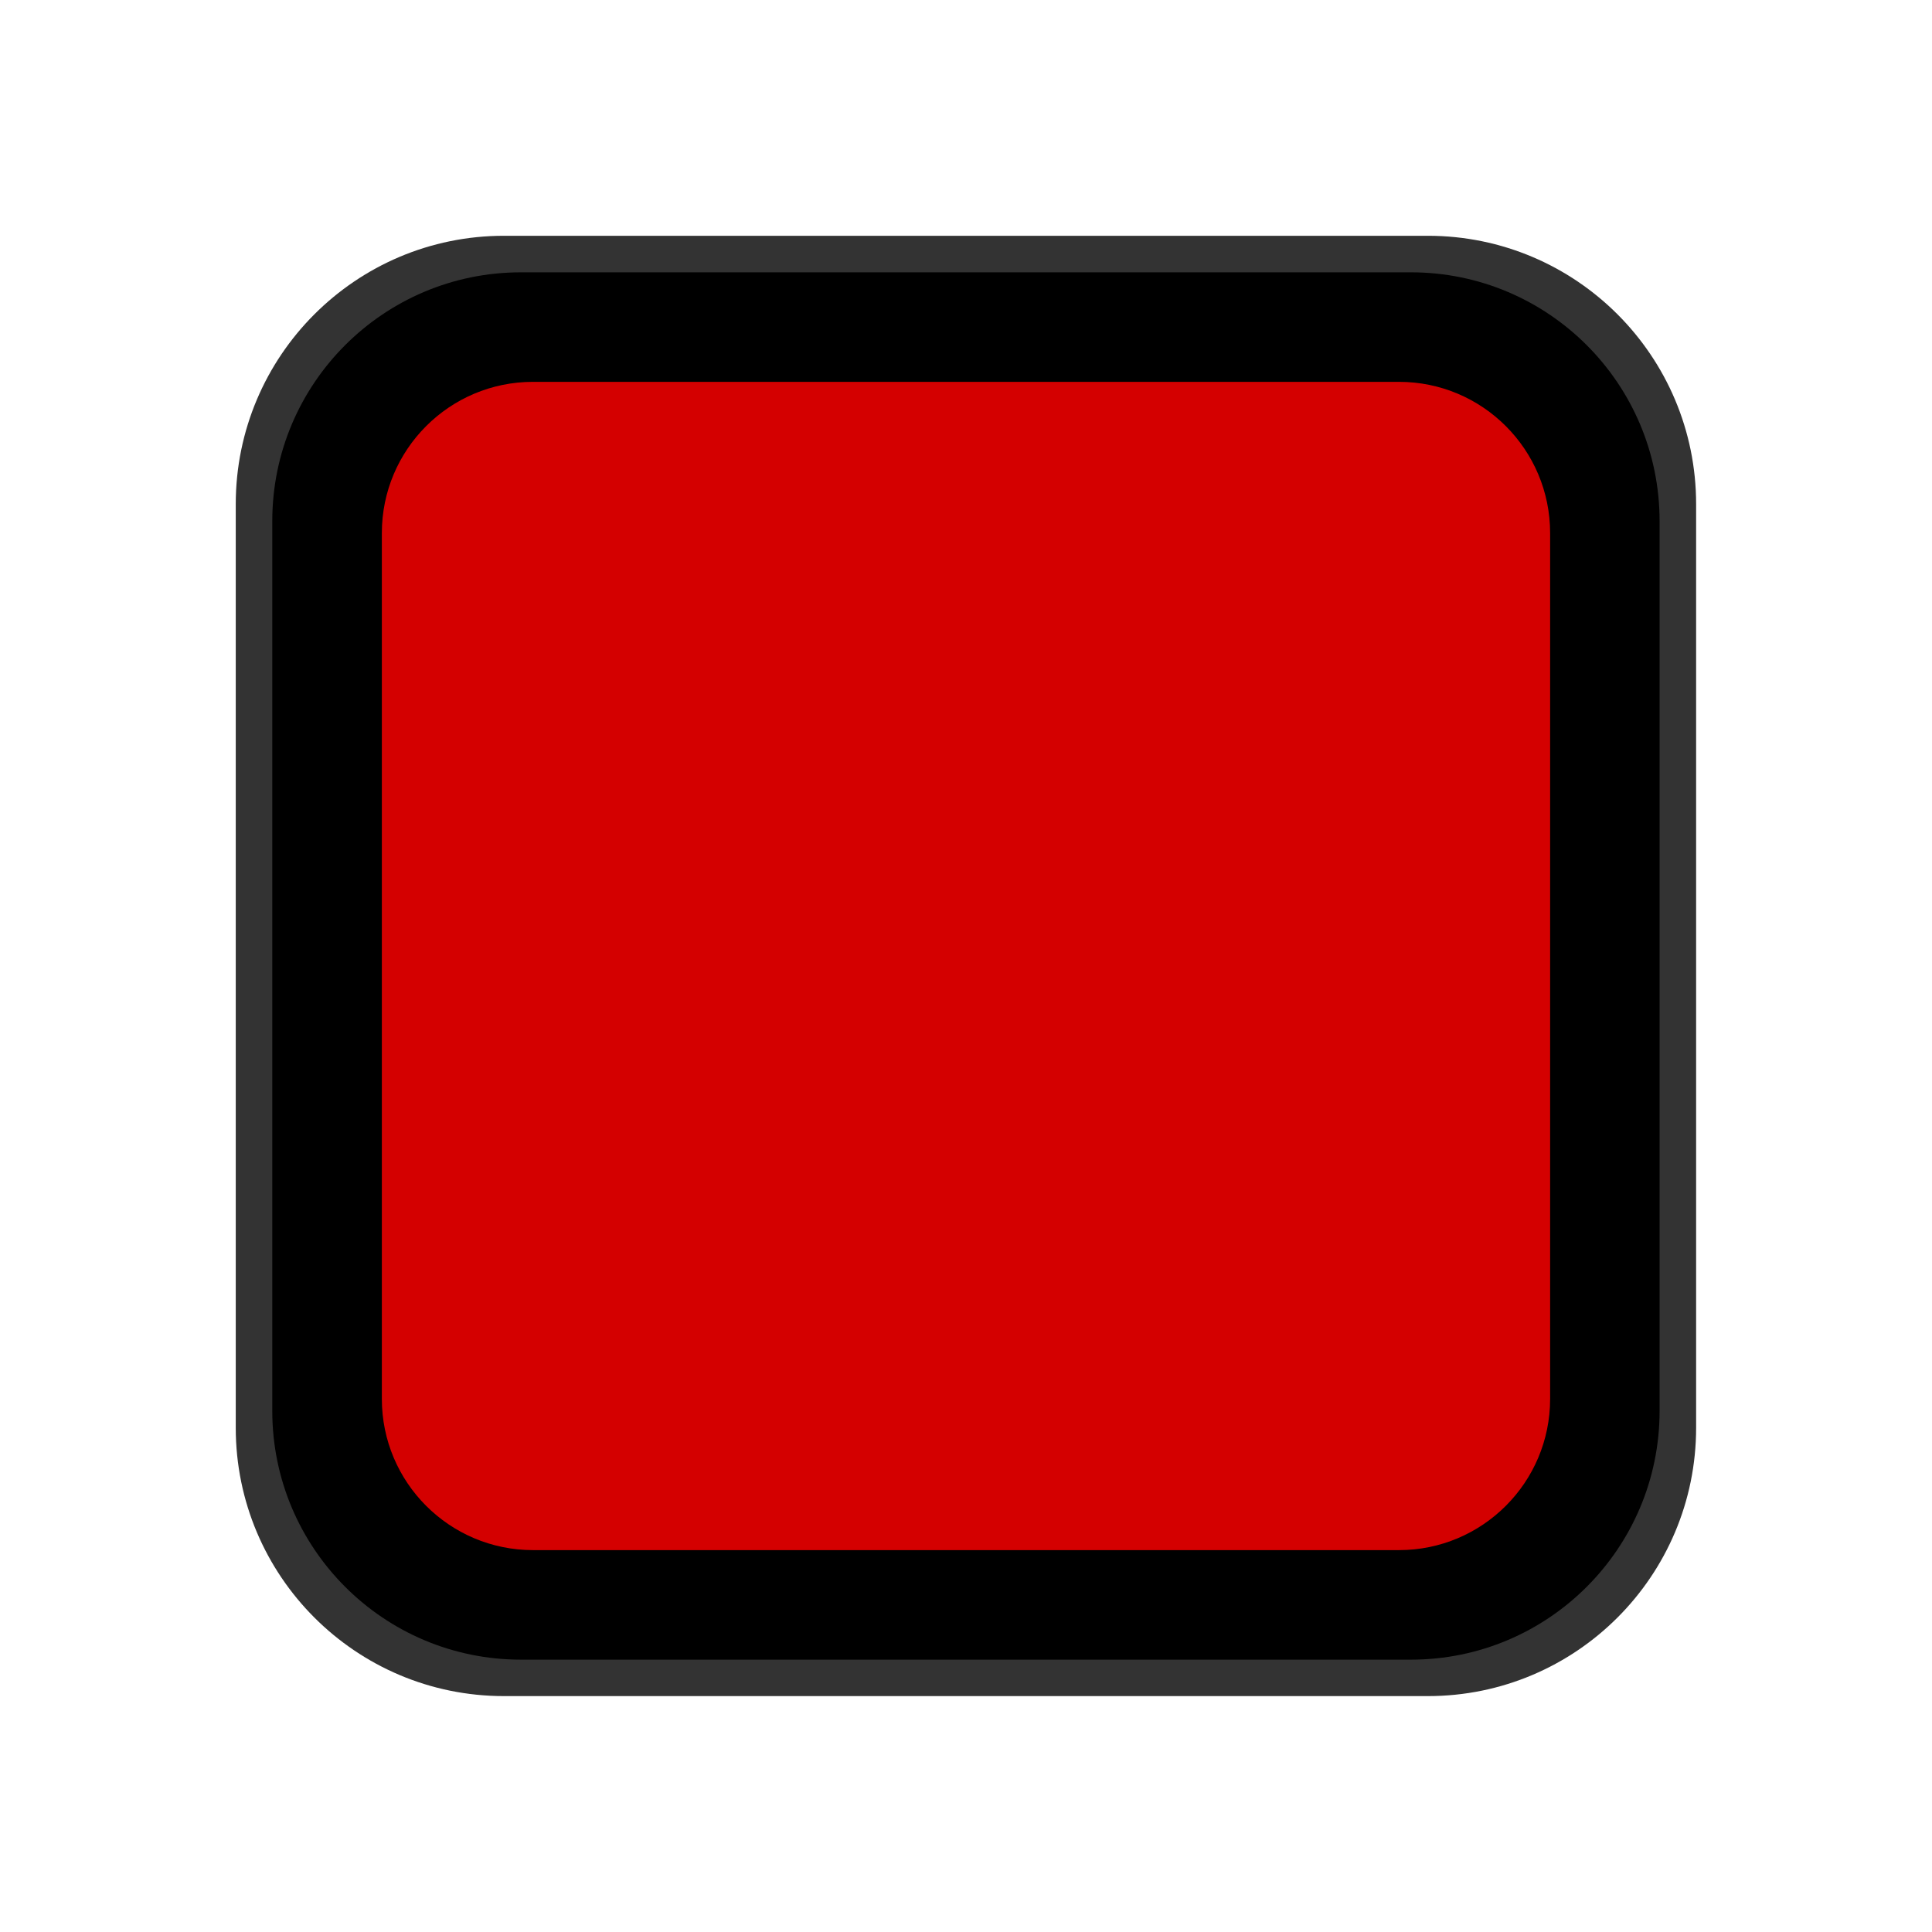
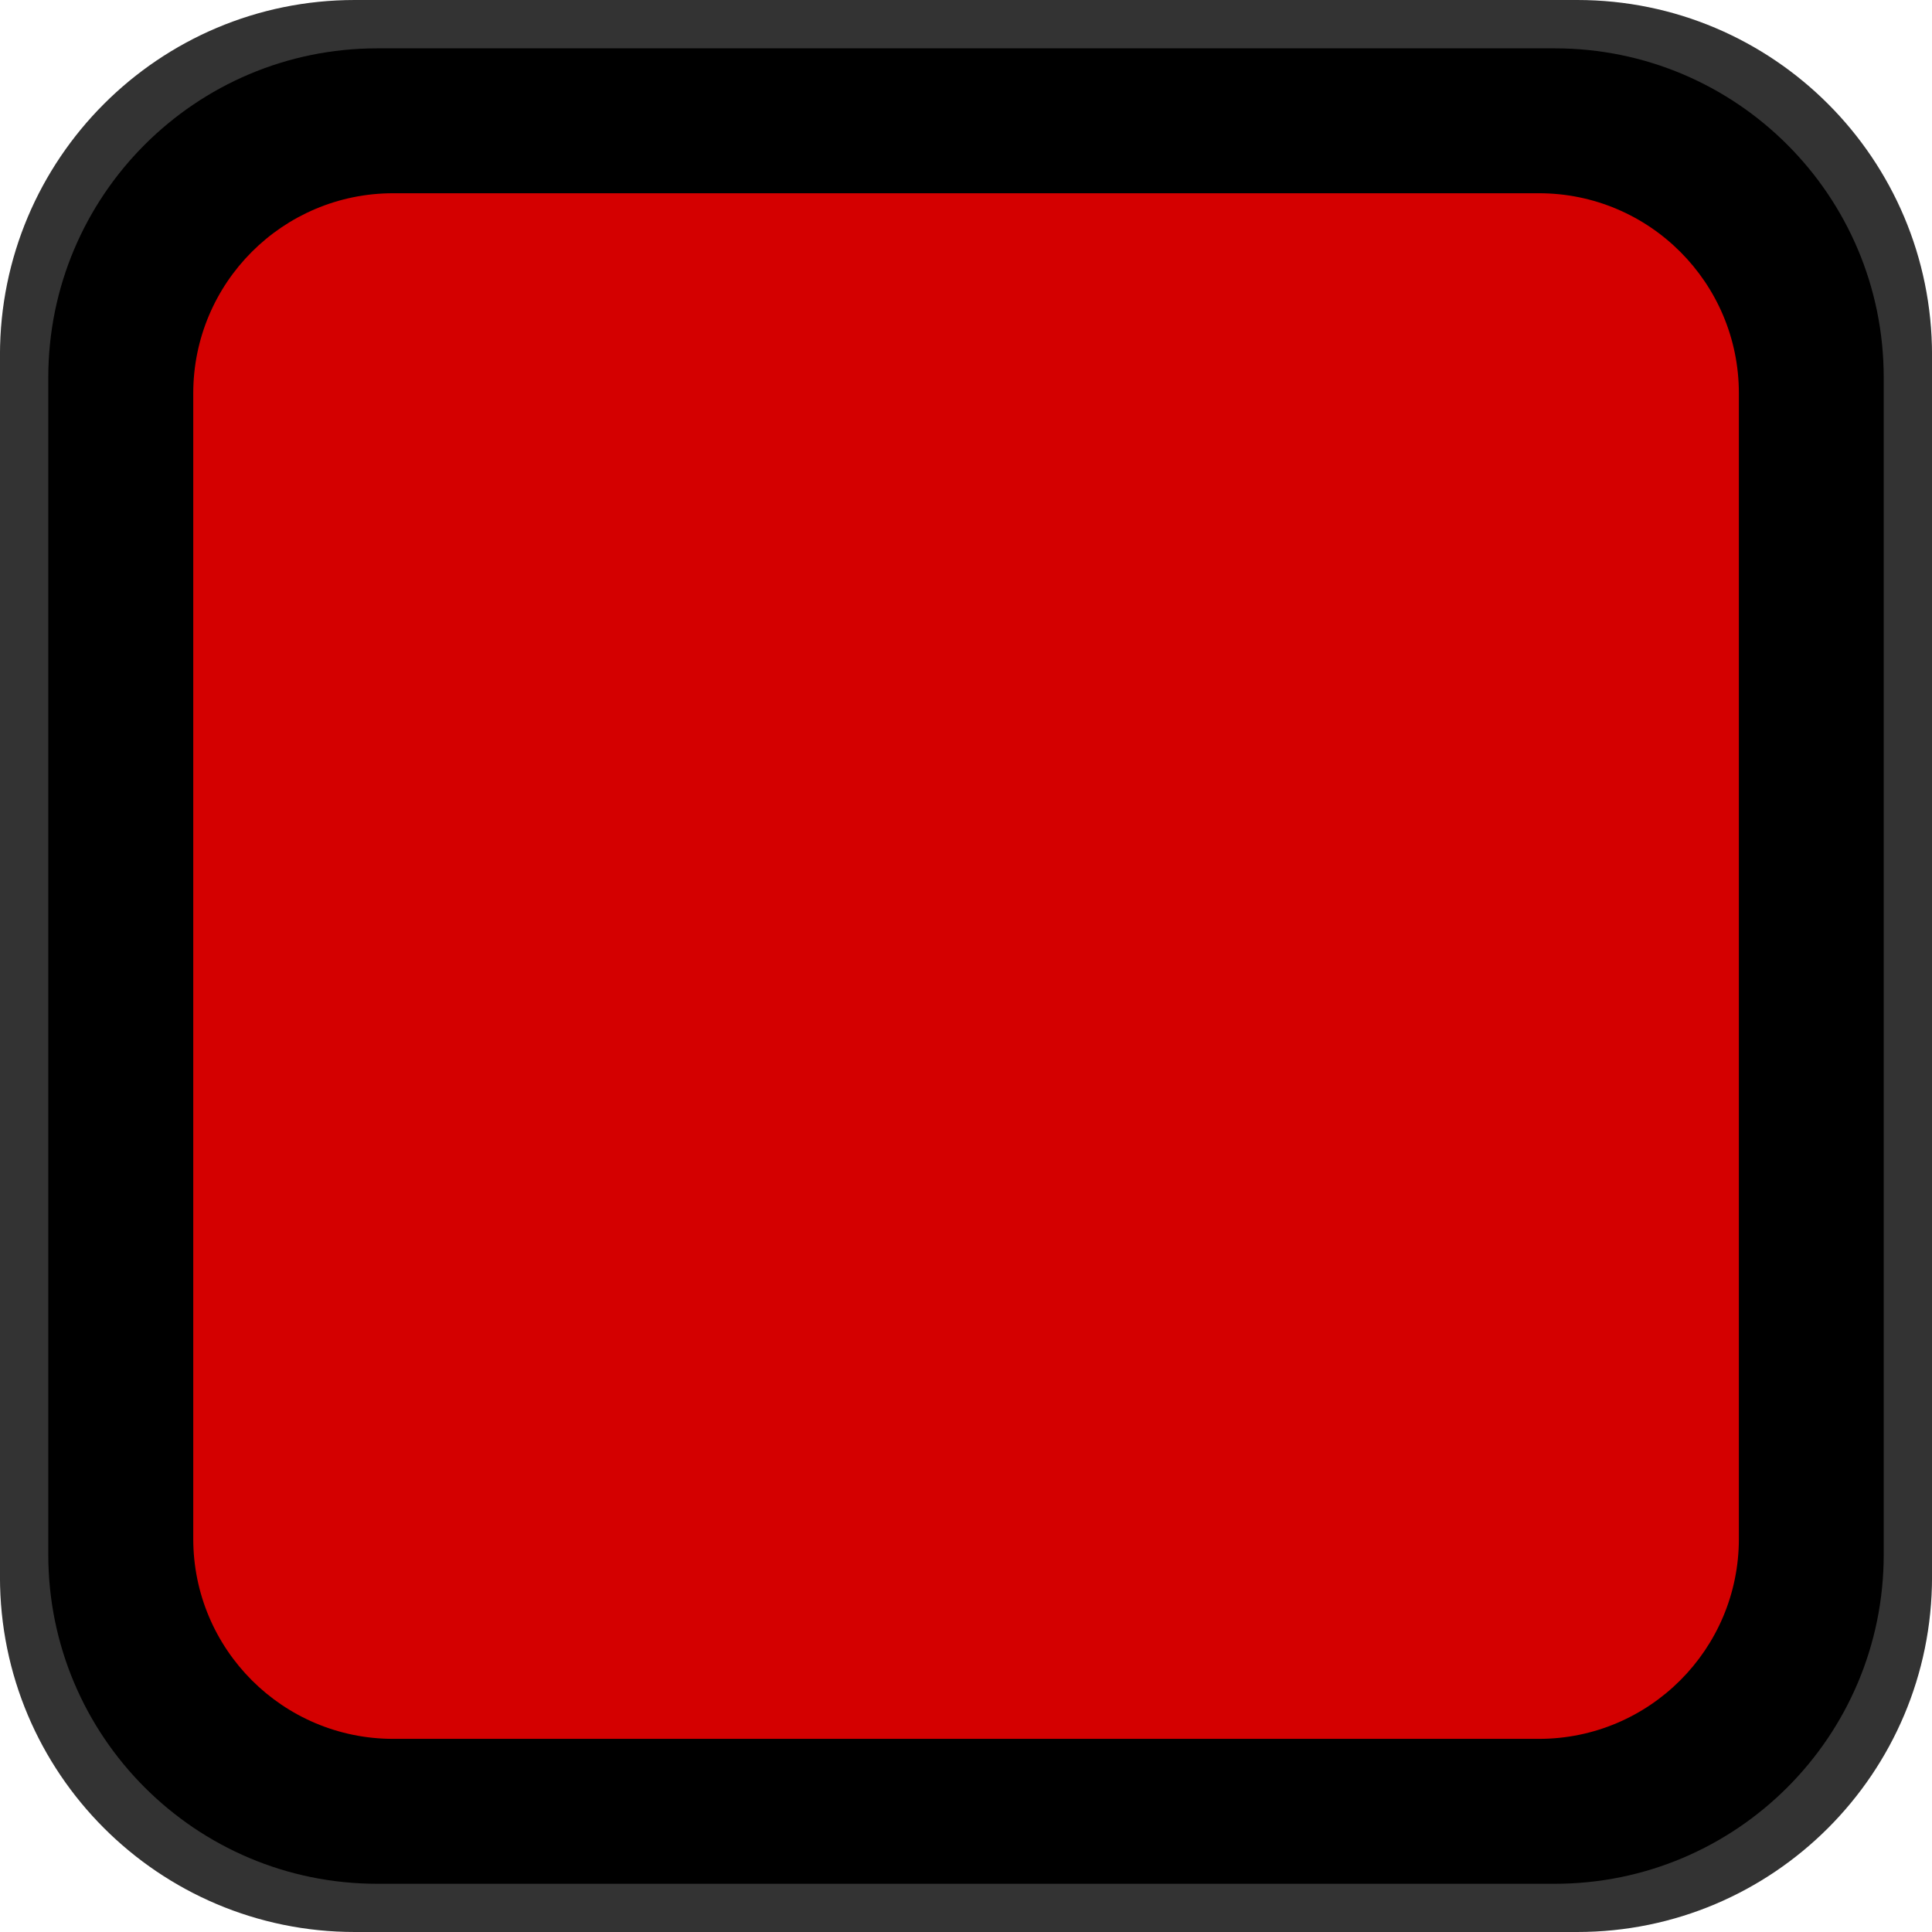
- <svg xmlns="http://www.w3.org/2000/svg" width="25" height="25" viewBox="0 0 6.615 6.615" version="1.1" id="svg20198">
+ <svg xmlns="http://www.w3.org/2000/svg" width="18.898" height="18.898" viewBox="0 0 5 5" version="1.1" id="svg20198">
  <defs id="defs20192" />
-   <g id="layer1" transform="translate(-80.57476,-117.9422)">
+   <g id="layer1" transform="translate(-81.38204,-118.7495)">
    <g transform="matrix(0.3351484,0,0,-0.3352954,-224.0132,506.0039)" id="g20169" style="stroke-width:1.052">
      <g transform="matrix(0.9950149,0,0,0.9950778,32.58576,3.859904)" id="g20169-3" style="stroke-width:1.113">
        <rect style="opacity:1;fill:#333333;fill-opacity:1;stroke:none;stroke-width:0.591;stroke-miterlimit:4;stroke-dasharray:none;stroke-opacity:1" id="rect15" width="14.994" height="14.986" x="883.04" y="-1156.799" transform="scale(1,-1)" ry="2.754" />
        <rect style="opacity:1;fill:#000000;fill-opacity:1;stroke:none;stroke-width:0.591;stroke-miterlimit:4;stroke-dasharray:none;stroke-opacity:1" id="rect15-6" width="14.244" height="14.237" x="883.415" y="-1156.424" transform="scale(1,-1)" ry="2.553" />
        <rect style="opacity:1;fill:#d40000;fill-opacity:1;stroke:none;stroke-width:0.498;stroke-linejoin:round;stroke-miterlimit:4;stroke-dasharray:none;stroke-opacity:1" id="rect15-6-9" width="11.995" height="11.989" x="884.54" y="-1155.3" transform="scale(1,-1)" ry="1.552" />
      </g>
    </g>
  </g>
</svg>
